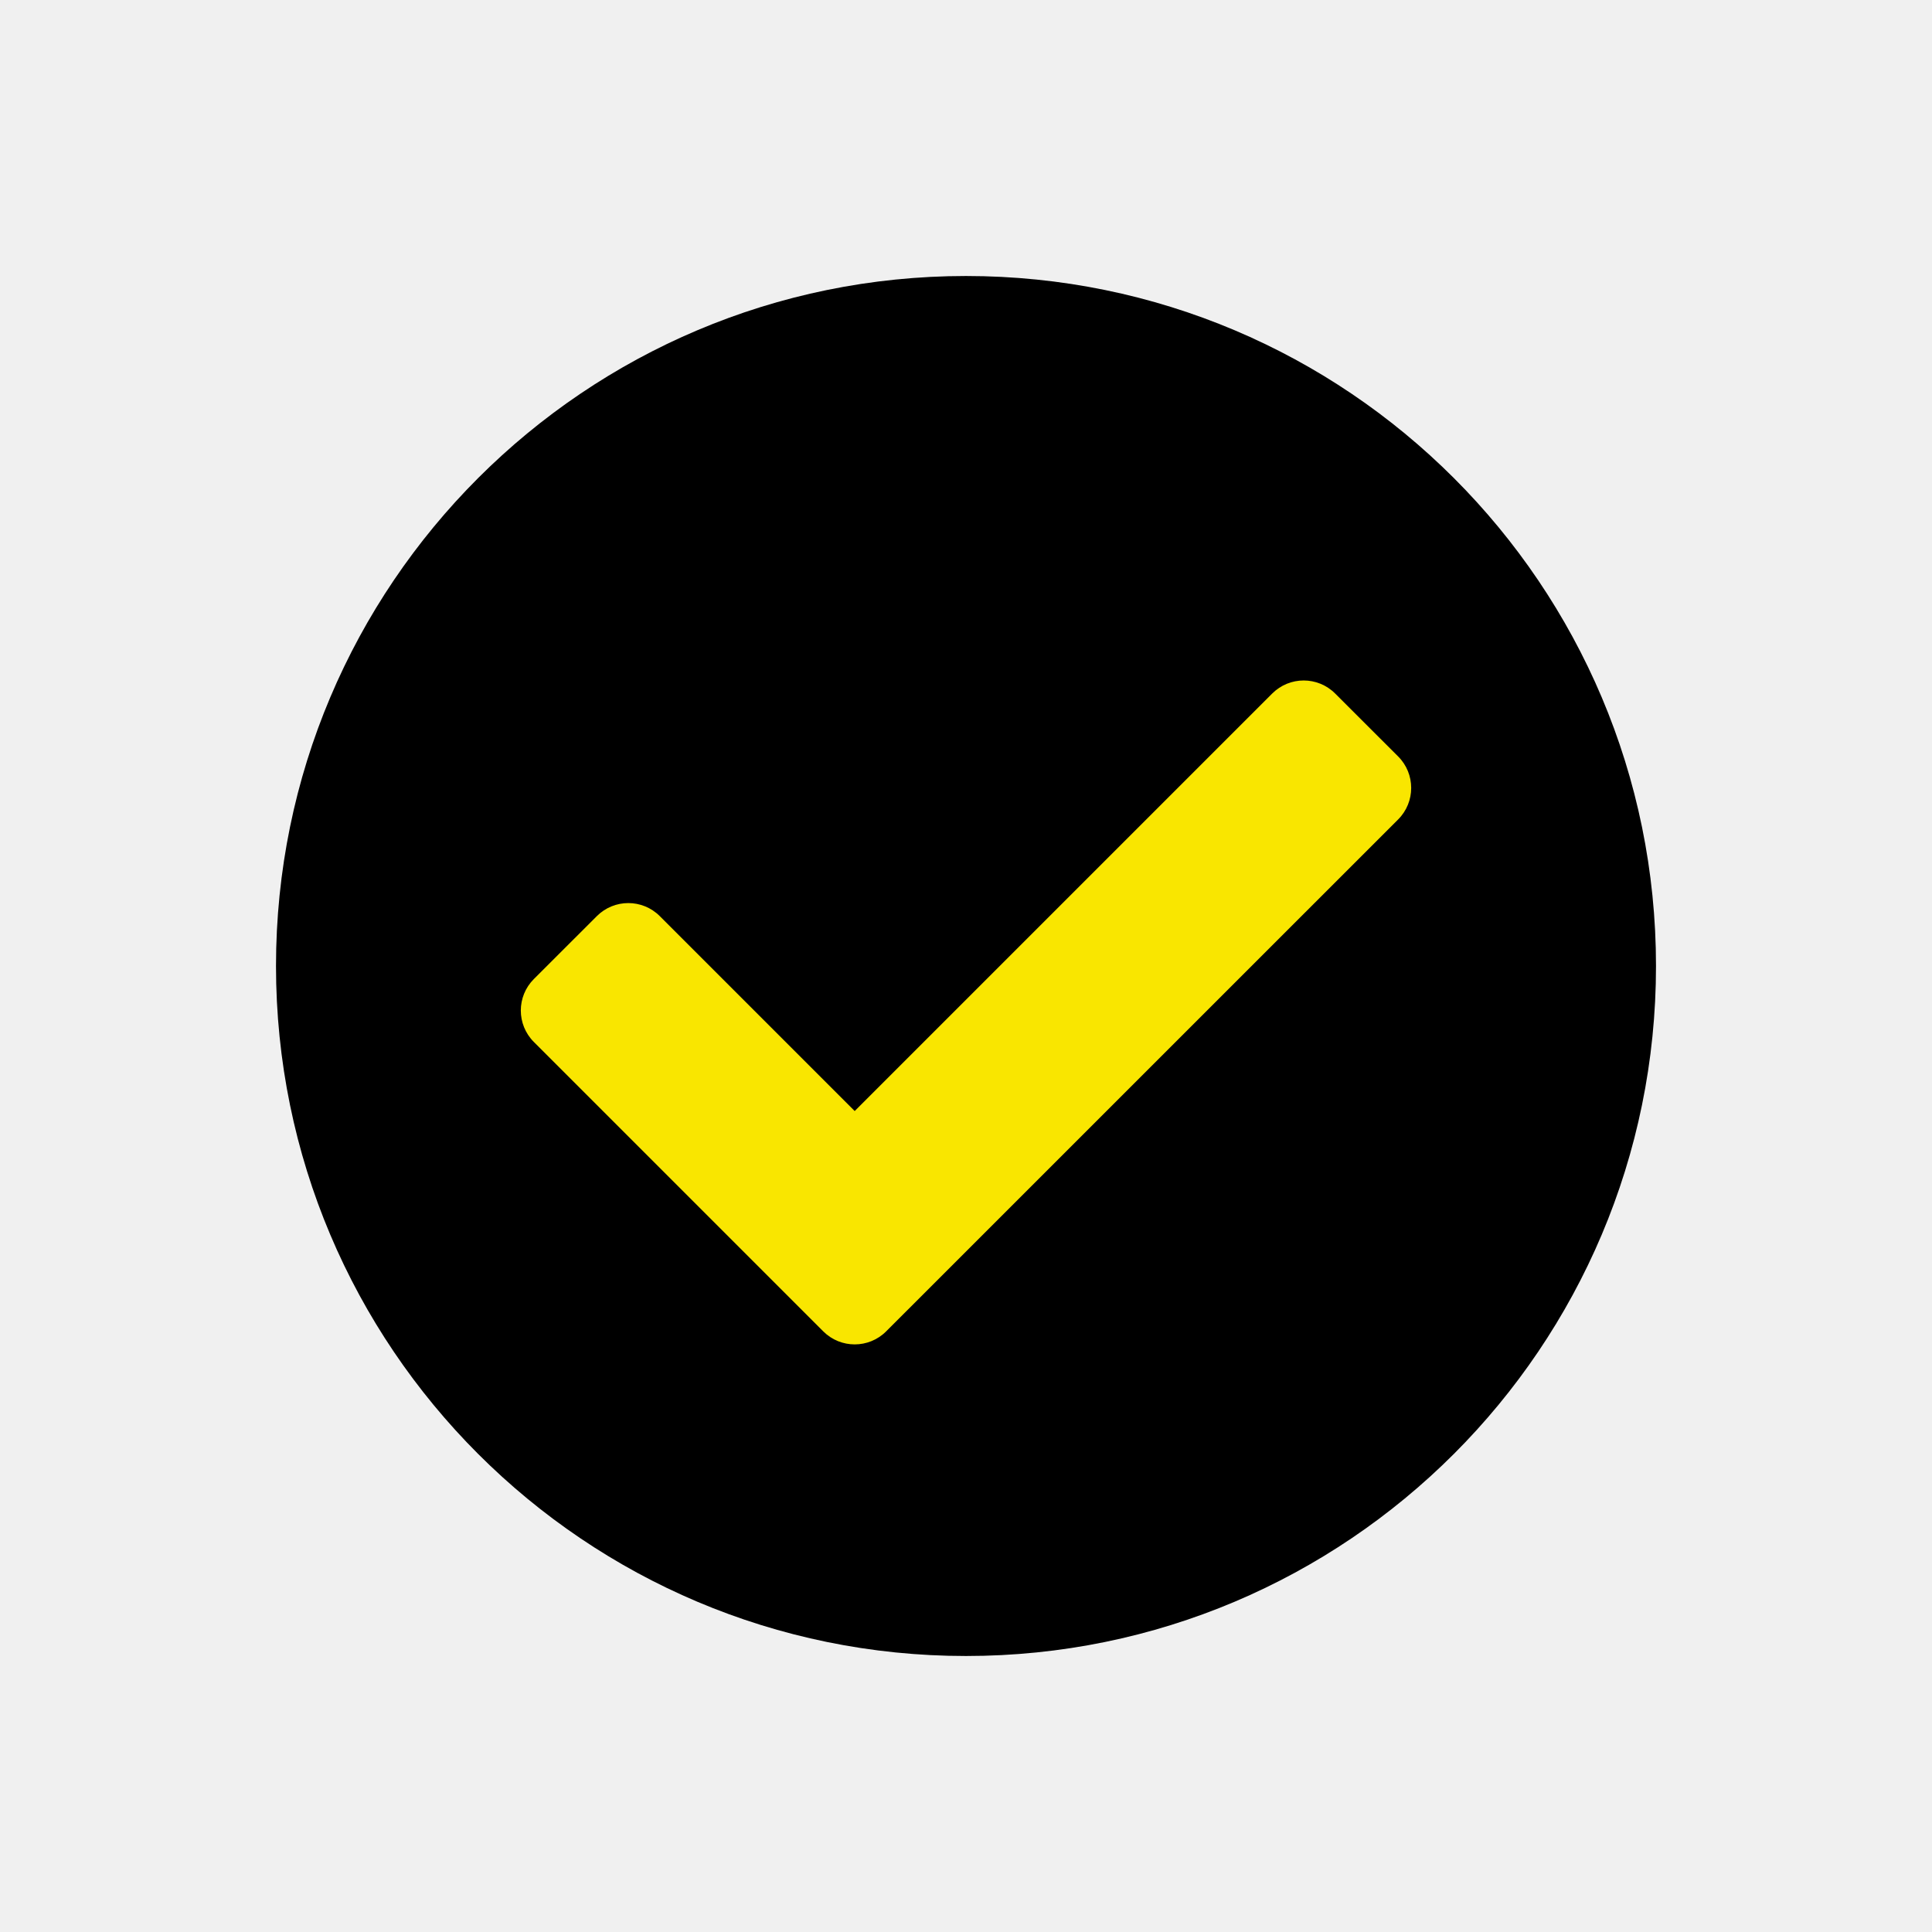
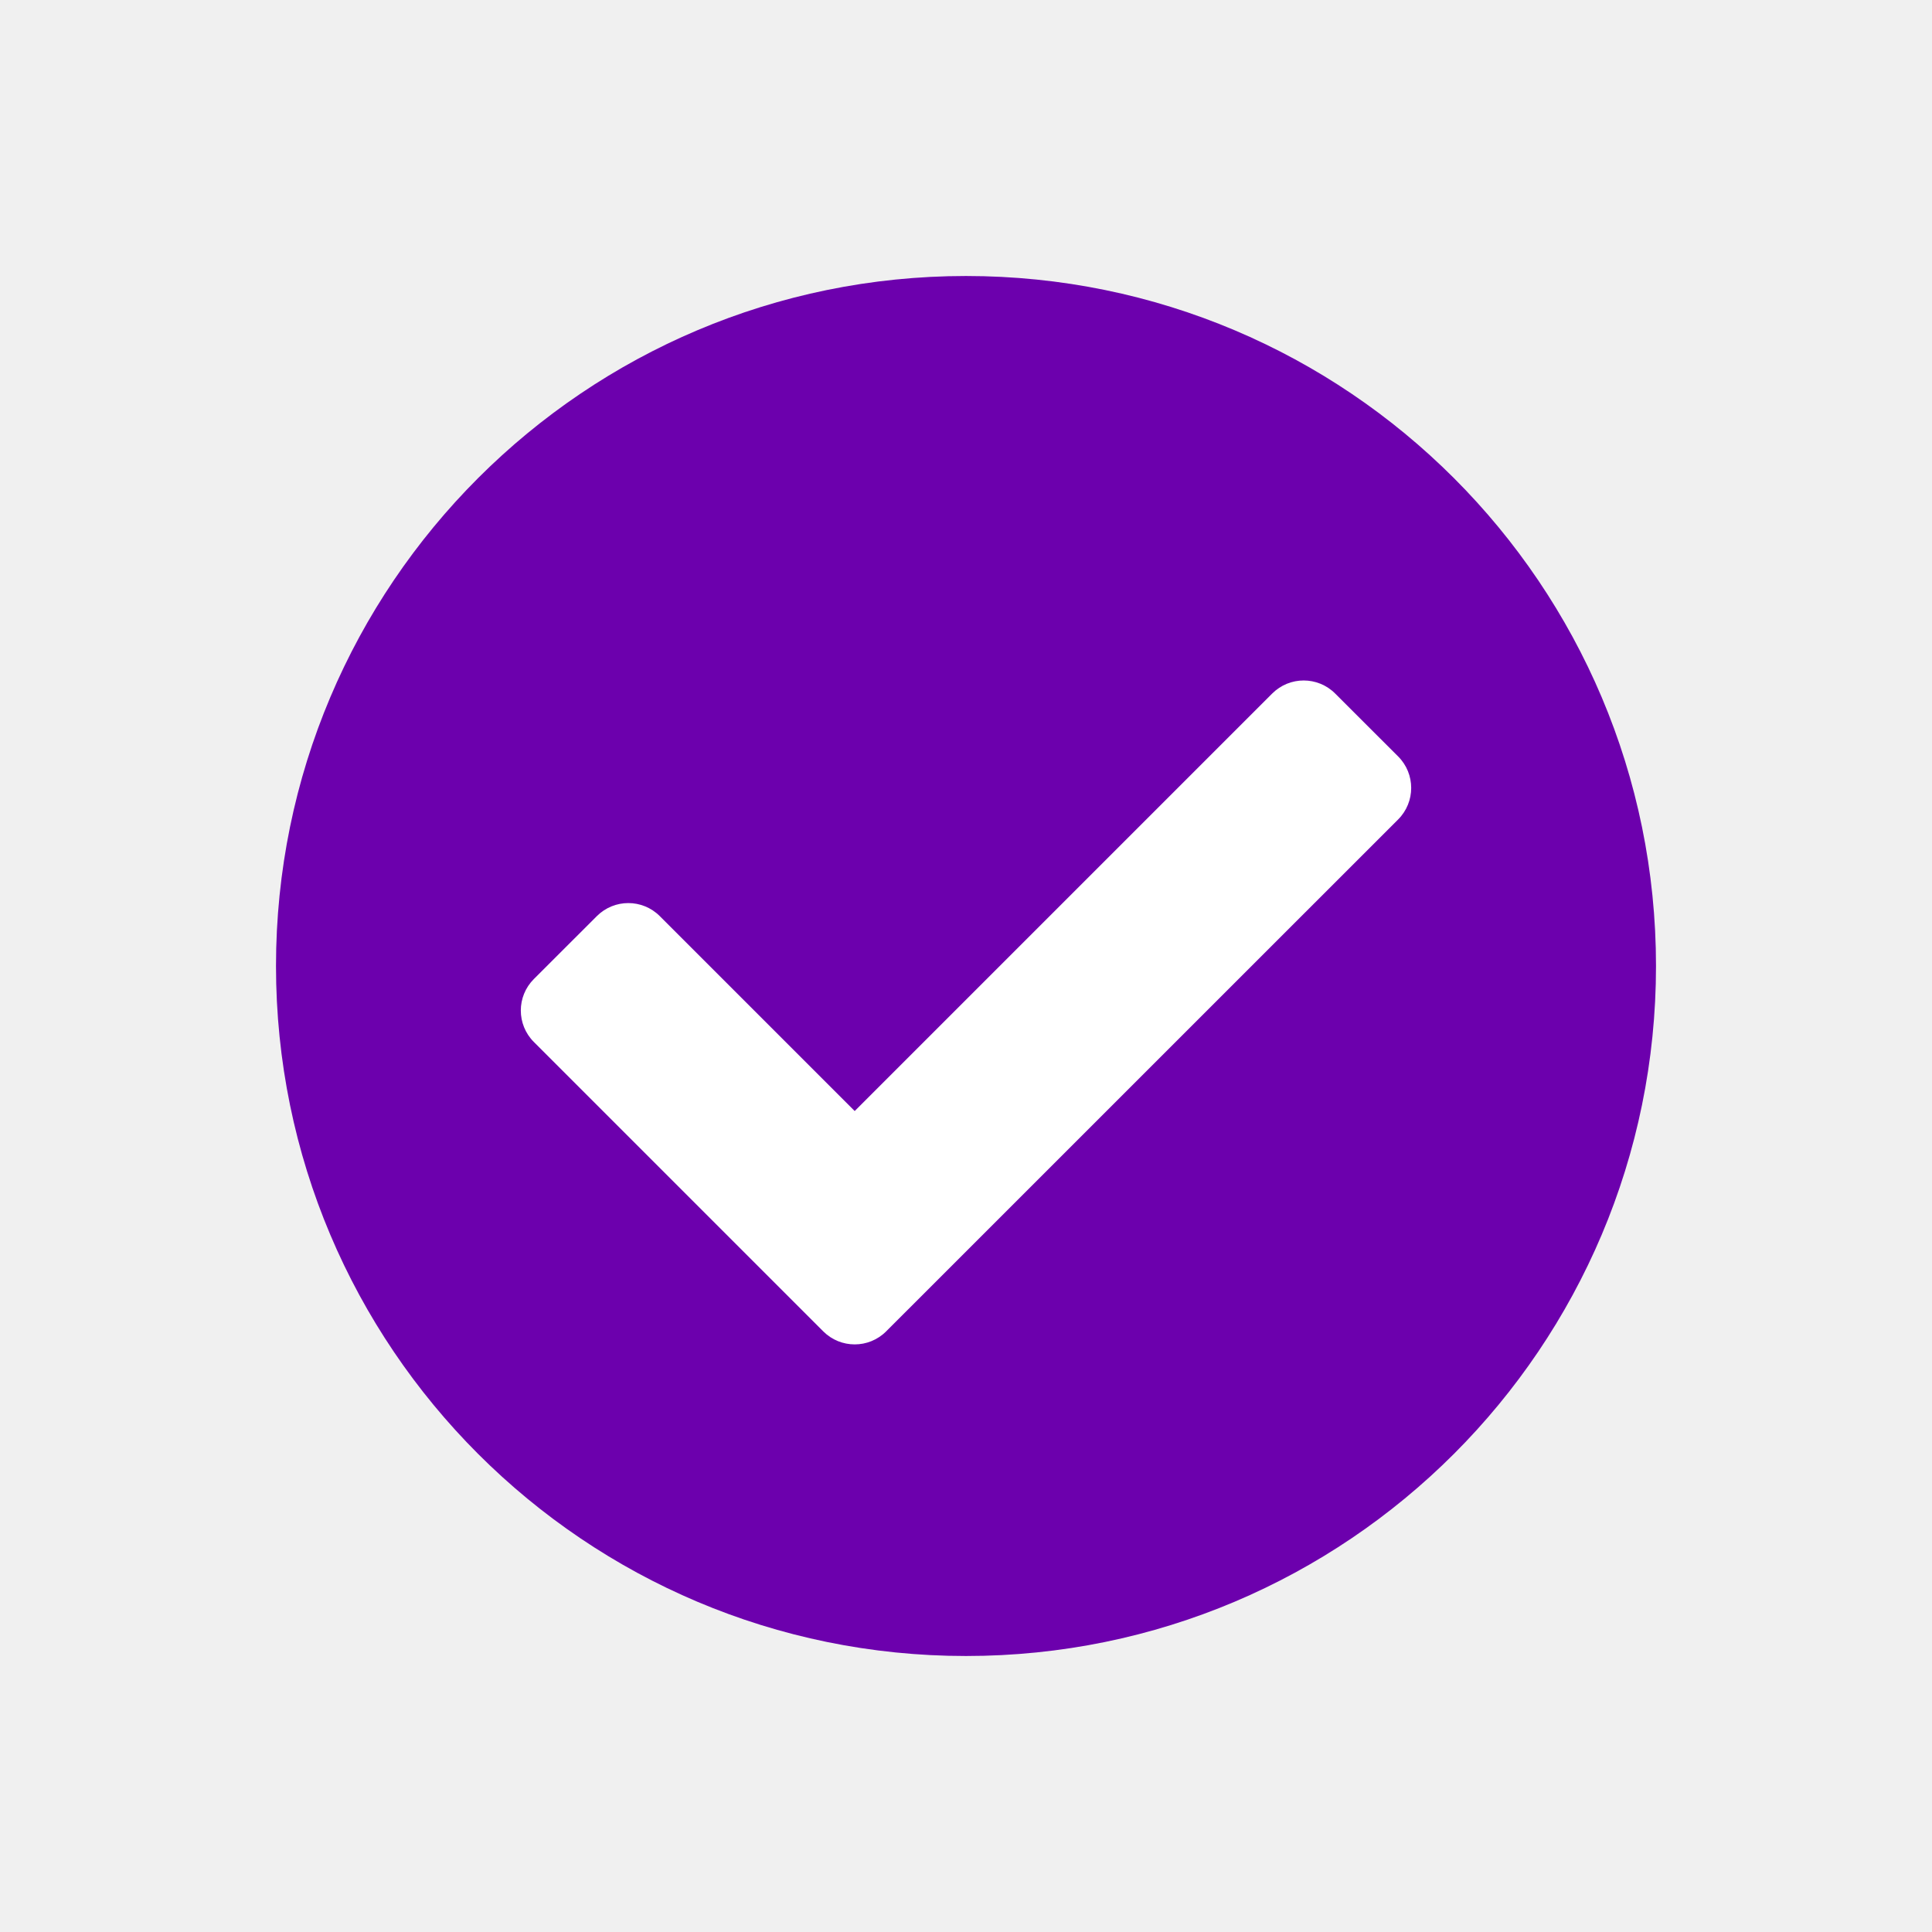
<svg xmlns="http://www.w3.org/2000/svg" width="28" height="28" viewBox="0 0 28 28" fill="none">
-   <path d="M24 14C24 19.523 19.523 24 14 24C8.477 24 4 19.523 4 14C4 8.477 8.477 4 14 4C19.523 4 24 8.477 24 14Z" fill="black" />
-   <path d="M20.263 11.876L12.843 19.295C12.591 19.547 12.183 19.547 11.931 19.295L7.737 15.101C7.485 14.849 7.485 14.441 7.737 14.189L8.65 13.277C8.902 13.025 9.31 13.025 9.562 13.277L12.387 16.102L18.438 10.051C18.69 9.799 19.098 9.799 19.35 10.051L20.263 10.963C20.515 11.215 20.515 11.624 20.263 11.876Z" fill="#F9E600" />
+   <path d="M24 14C24 19.523 19.523 24 14 24C8.477 24 4 19.523 4 14C4 8.477 8.477 4 14 4C19.523 4 24 8.477 24 14Z" fill="#6C00AD" />
+   <path d="M20.263 11.876L12.843 19.295C12.591 19.547 12.183 19.547 11.931 19.295L7.737 15.101C7.485 14.849 7.485 14.441 7.737 14.189L8.65 13.277C8.902 13.025 9.31 13.025 9.562 13.277L12.387 16.102L18.438 10.051C18.69 9.799 19.098 9.799 19.35 10.051L20.263 10.963C20.515 11.215 20.515 11.624 20.263 11.876Z" fill="#FFF" />
</svg>
